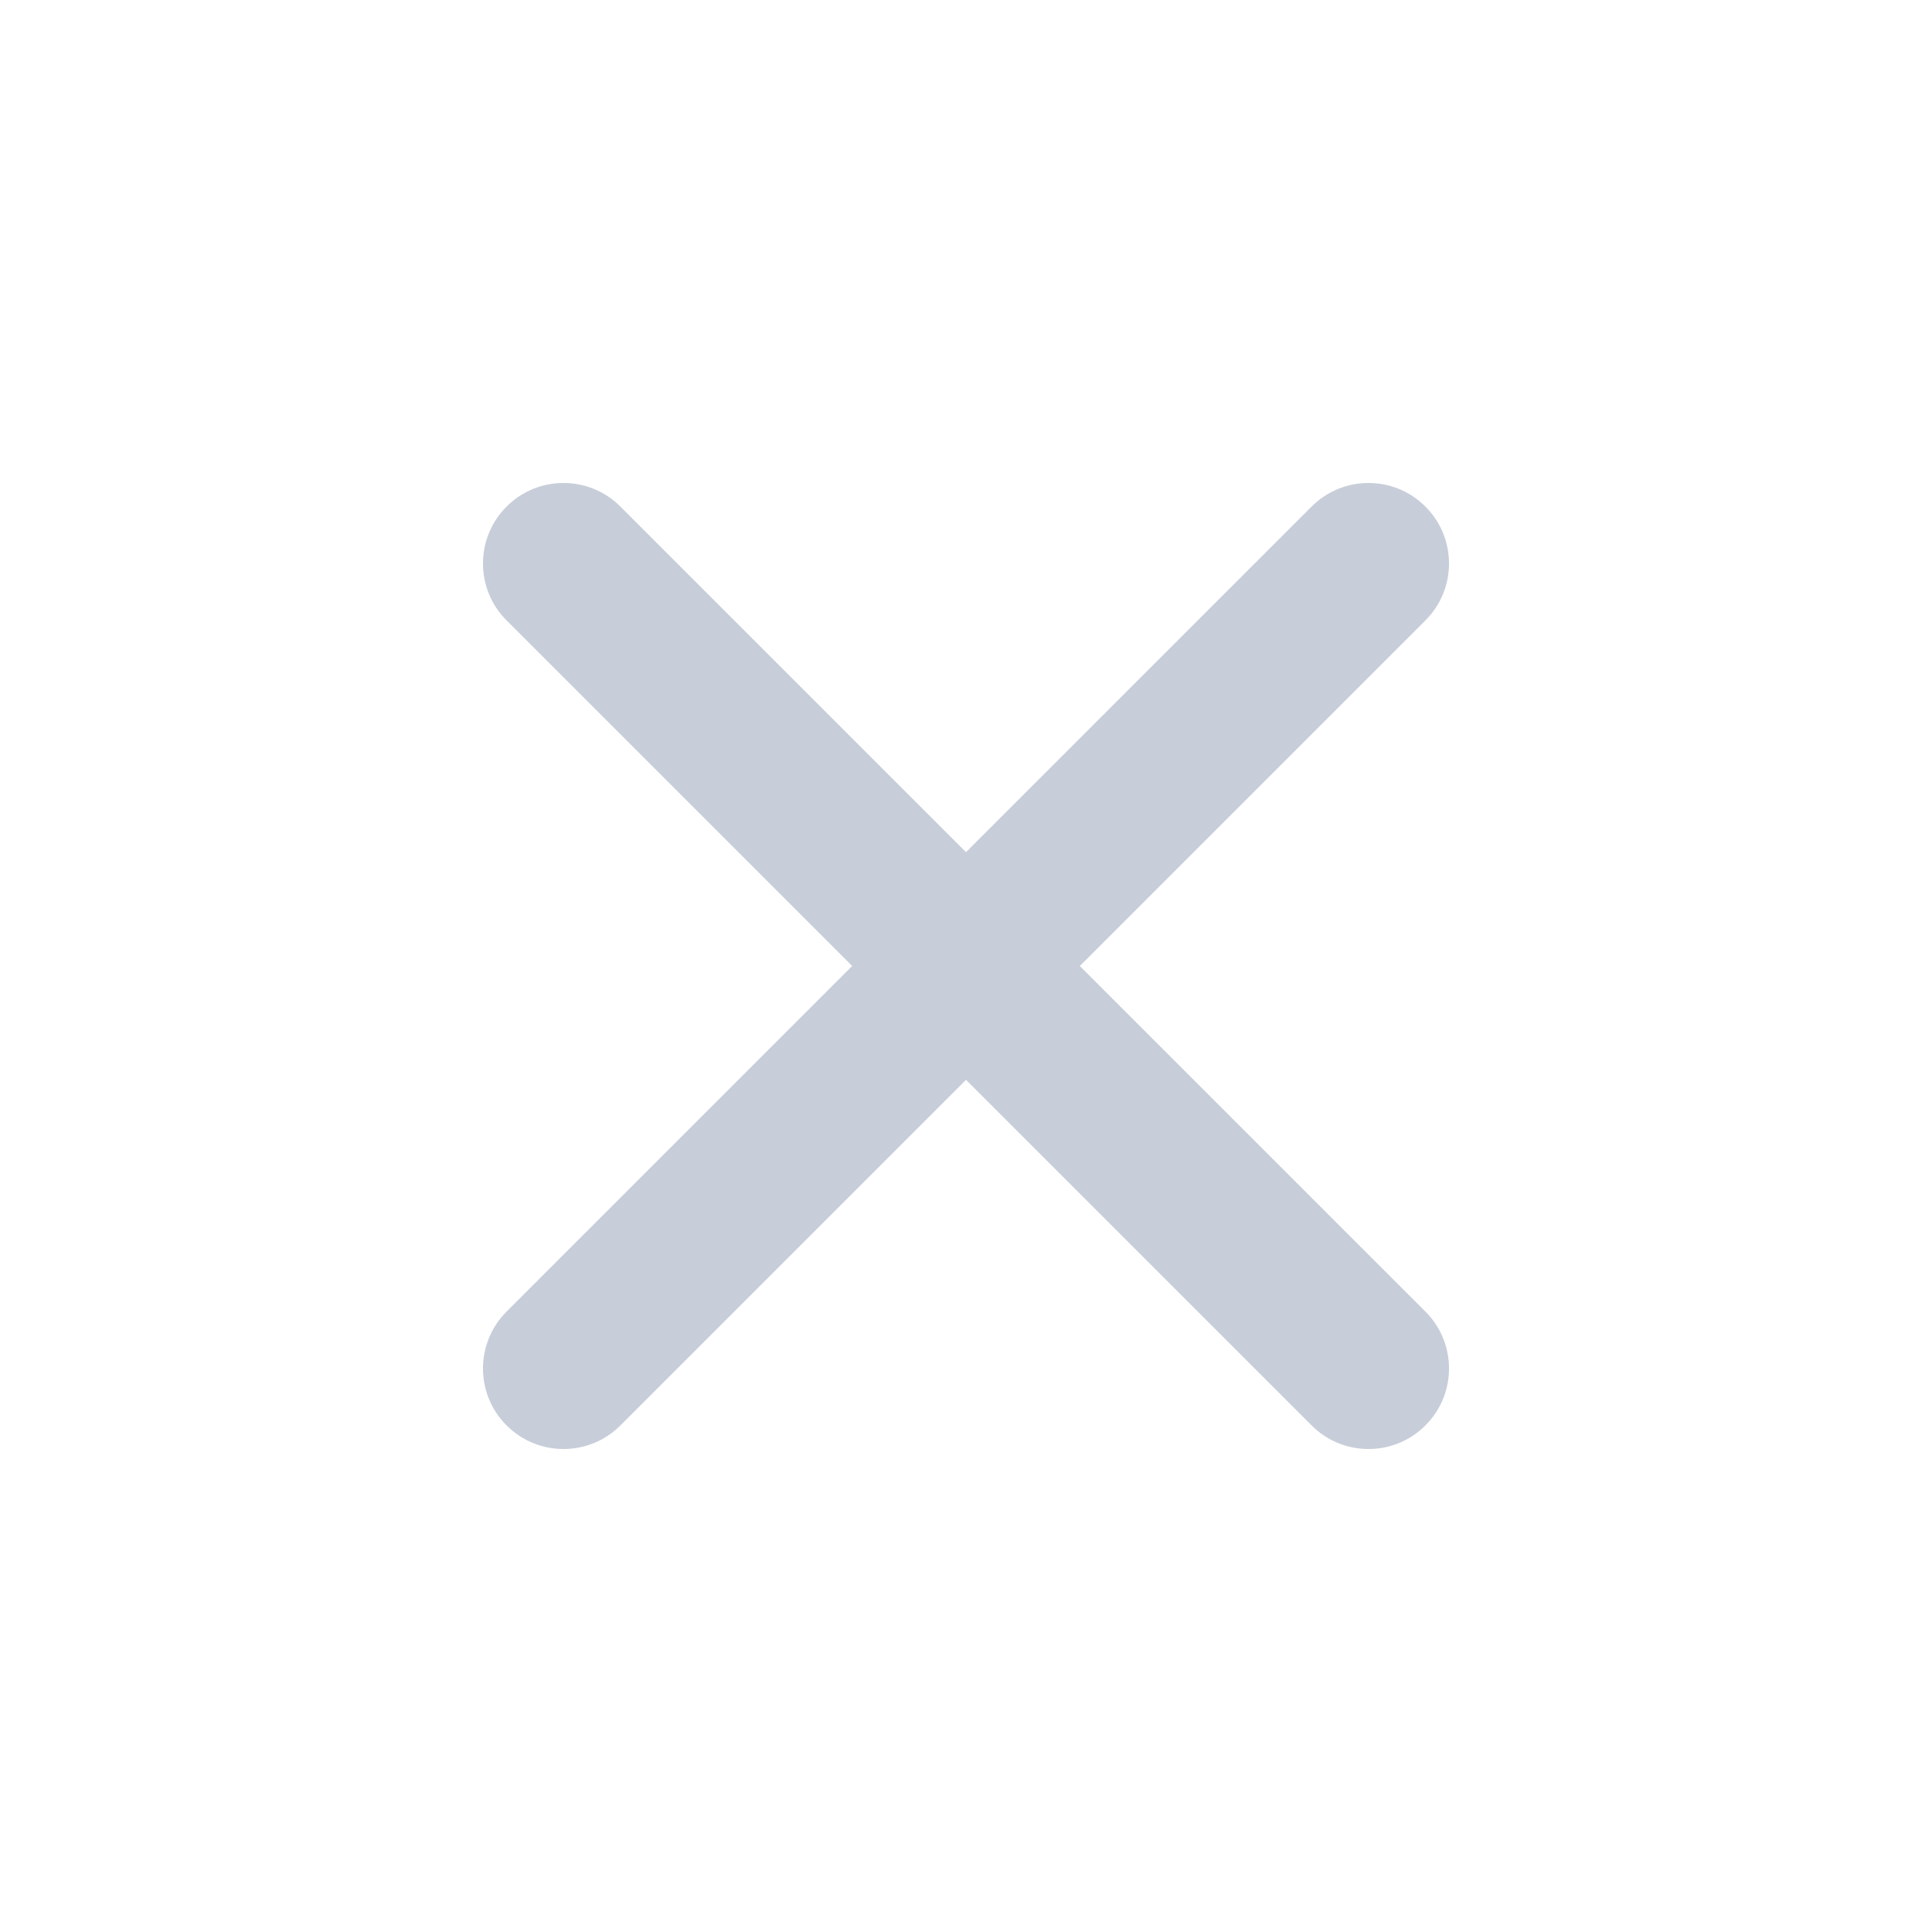
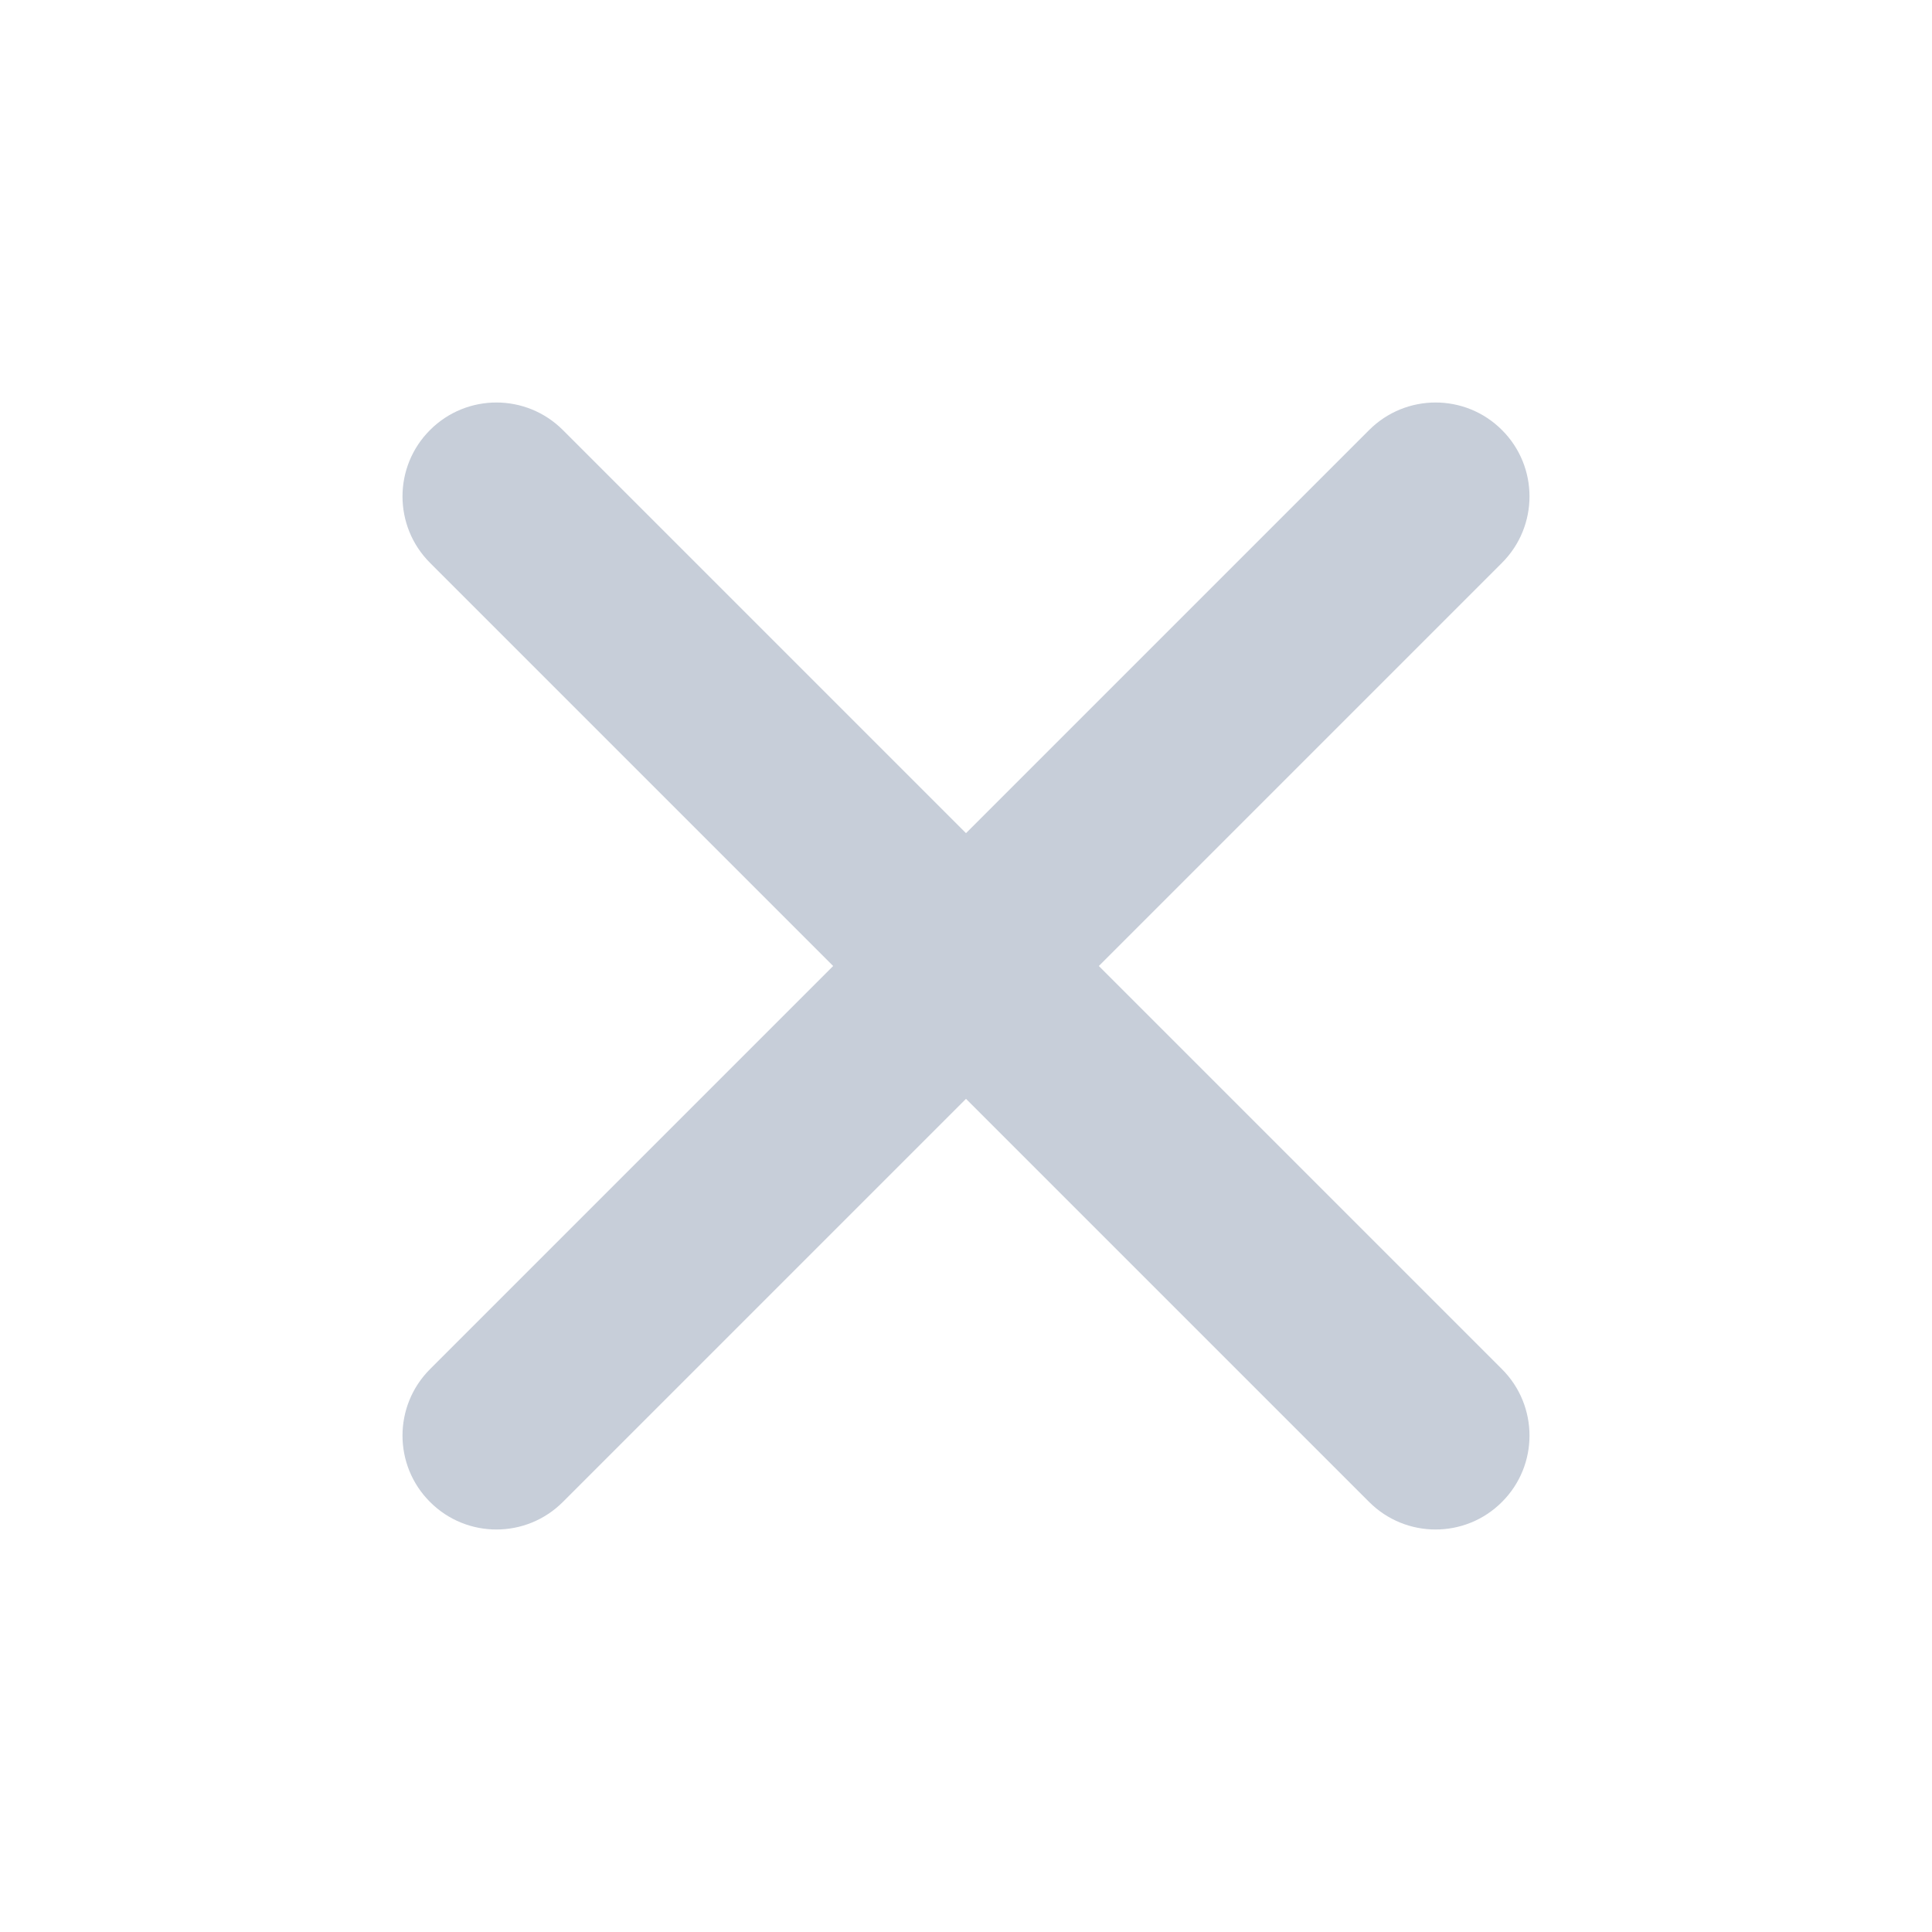
<svg xmlns="http://www.w3.org/2000/svg" width="24" height="24" viewBox="0 0 24 24" fill="none">
-   <path fill-rule="evenodd" clip-rule="evenodd" d="M6.293 6.293C6.683 5.902 7.317 5.902 7.707 6.293L12 10.586L16.293 6.293C16.683 5.902 17.317 5.902 17.707 6.293C18.098 6.683 18.098 7.317 17.707 7.707L13.414 12L17.707 16.293C18.098 16.683 18.098 17.317 17.707 17.707C17.317 18.098 16.683 18.098 16.293 17.707L12 13.414L7.707 17.707C7.317 18.098 6.683 18.098 6.293 17.707C5.902 17.317 5.902 16.683 6.293 16.293L10.586 12L6.293 7.707C5.902 7.317 5.902 6.683 6.293 6.293Z" fill="#C7CED9" />
+   <path fill-rule="evenodd" clip-rule="evenodd" d="M5.342 5.342C5.797 4.886 6.536 4.886 6.992 5.342L12 10.35L17.008 5.342C17.464 4.886 18.203 4.886 18.658 5.342C19.114 5.797 19.114 6.536 18.658 6.992L13.65 12L18.658 17.008C19.114 17.464 19.114 18.203 18.658 18.658C18.203 19.114 17.464 19.114 17.008 18.658L12 13.65L6.992 18.658C6.536 19.114 5.797 19.114 5.342 18.658C4.886 18.203 4.886 17.464 5.342 17.008L10.35 12L5.342 6.992C4.886 6.536 4.886 5.797 5.342 5.342Z" fill="#C7CED9" />
</svg>
